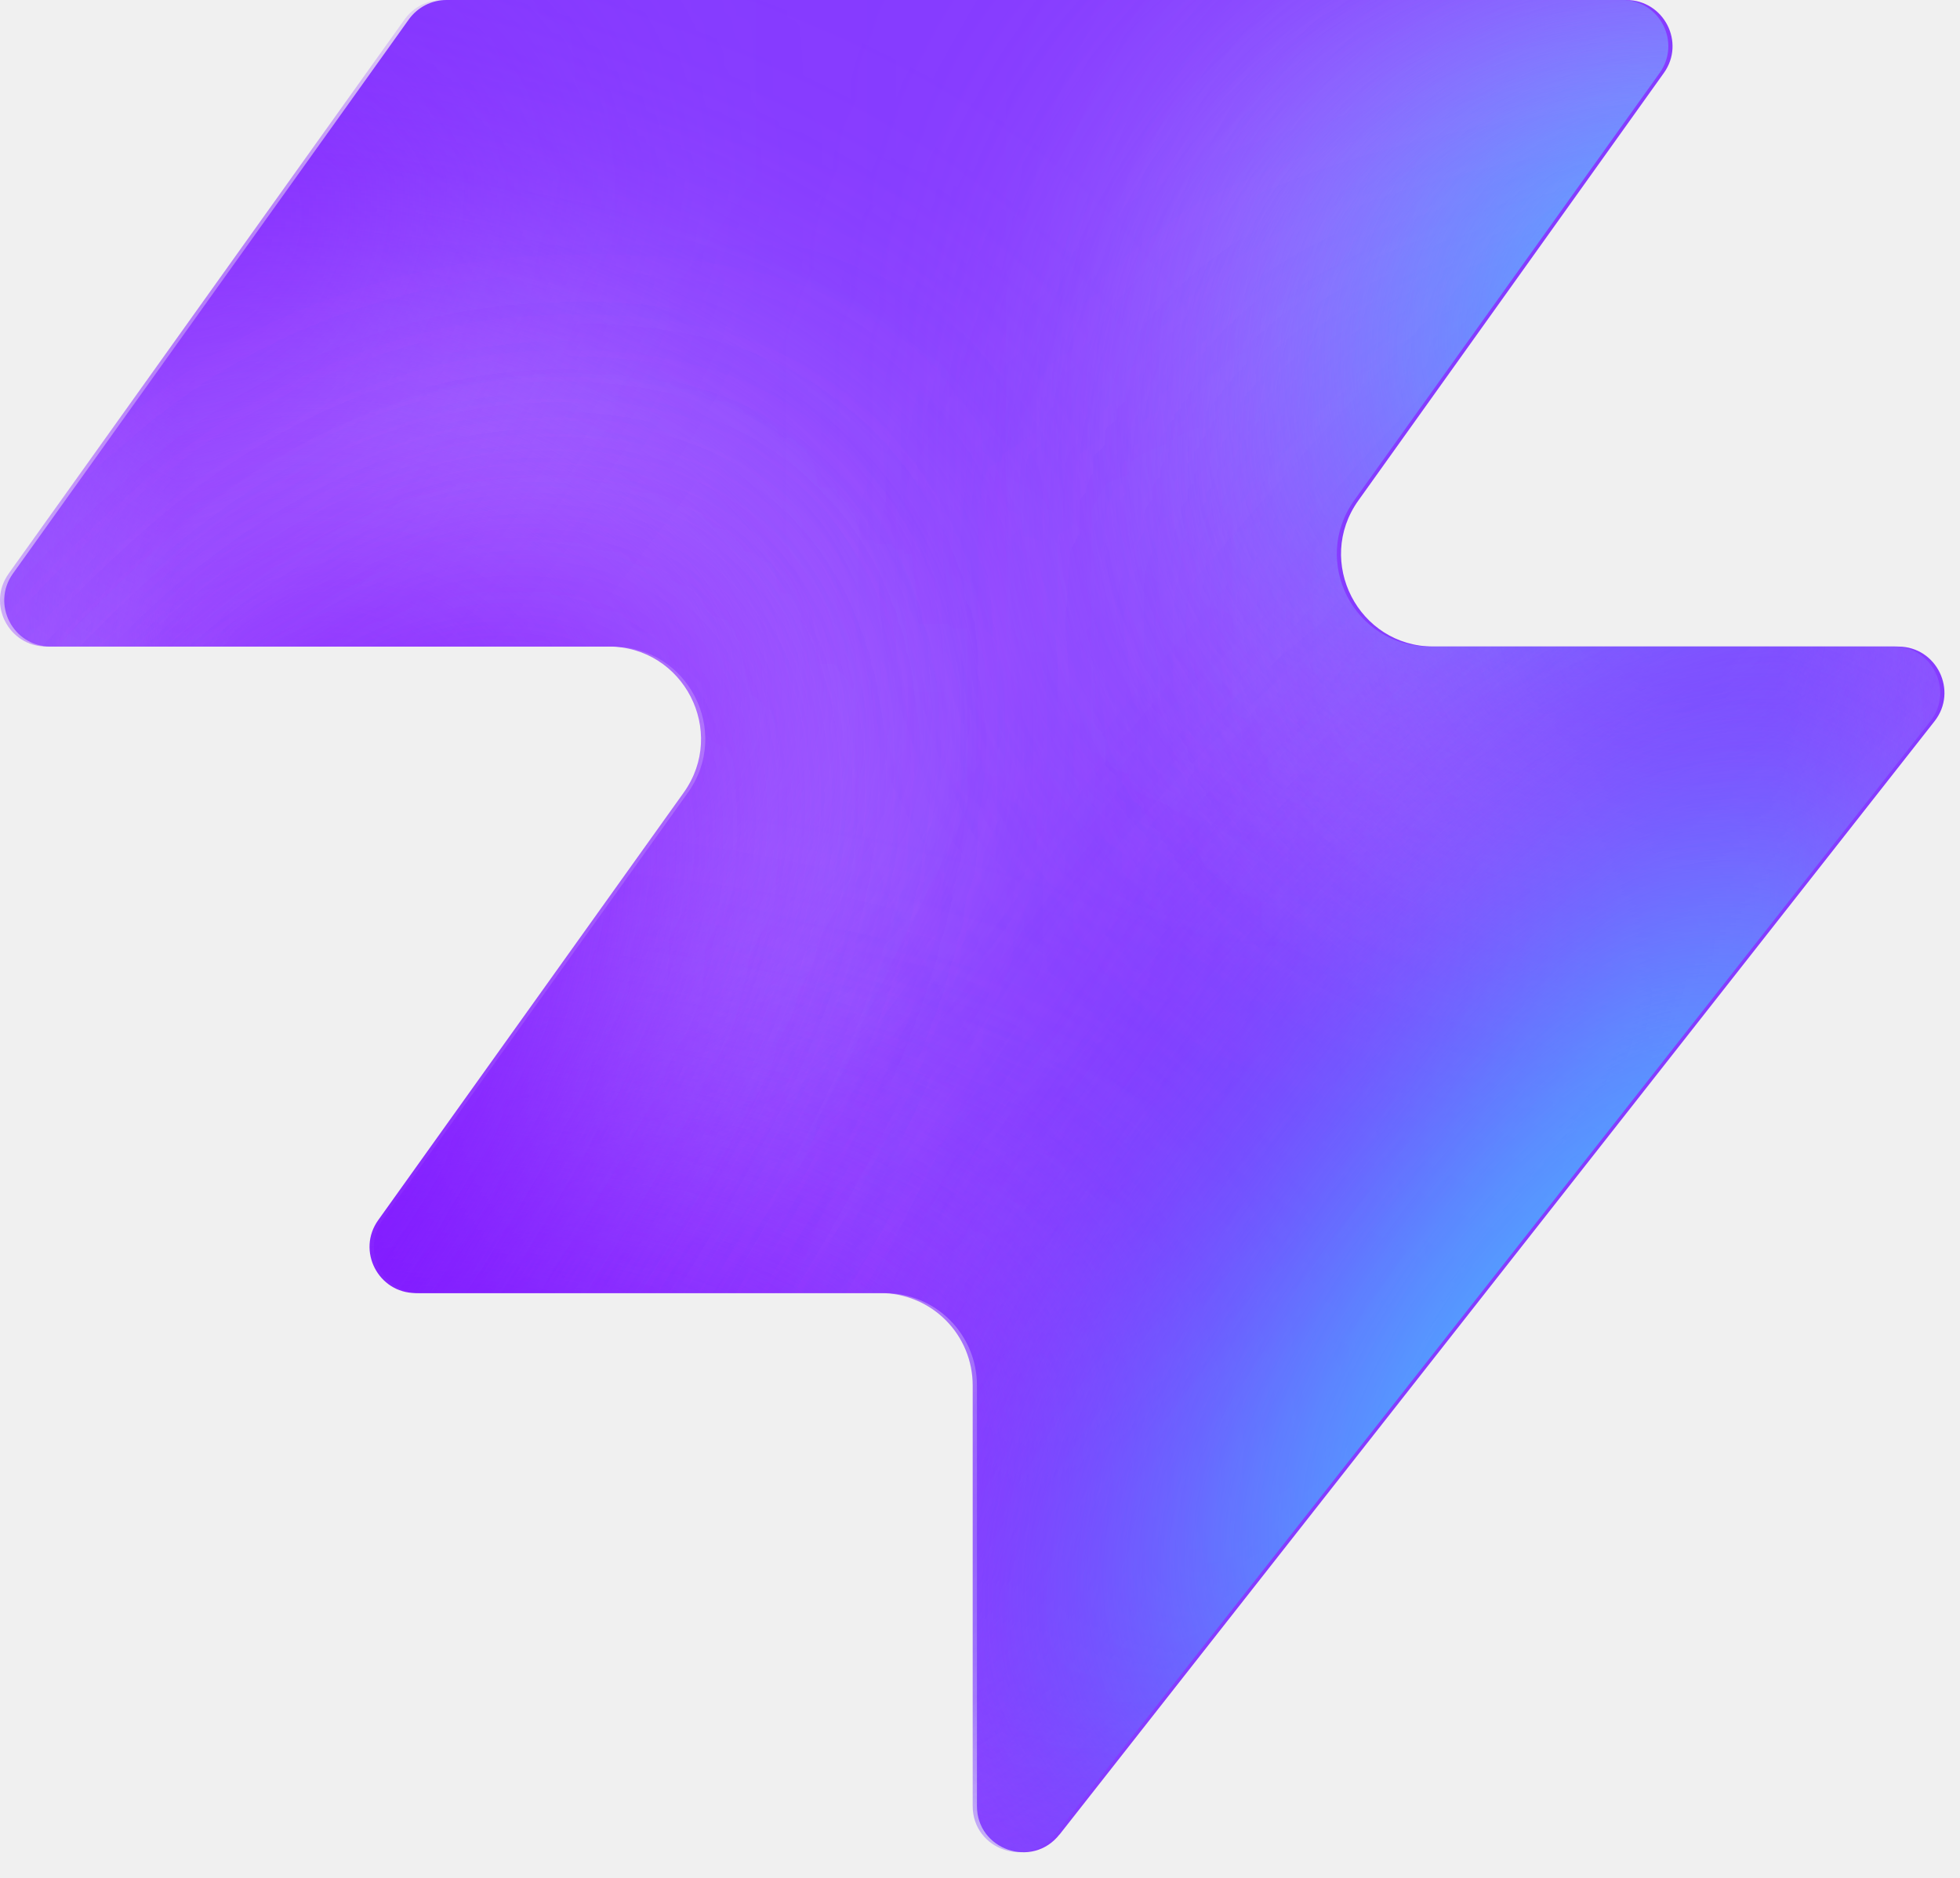
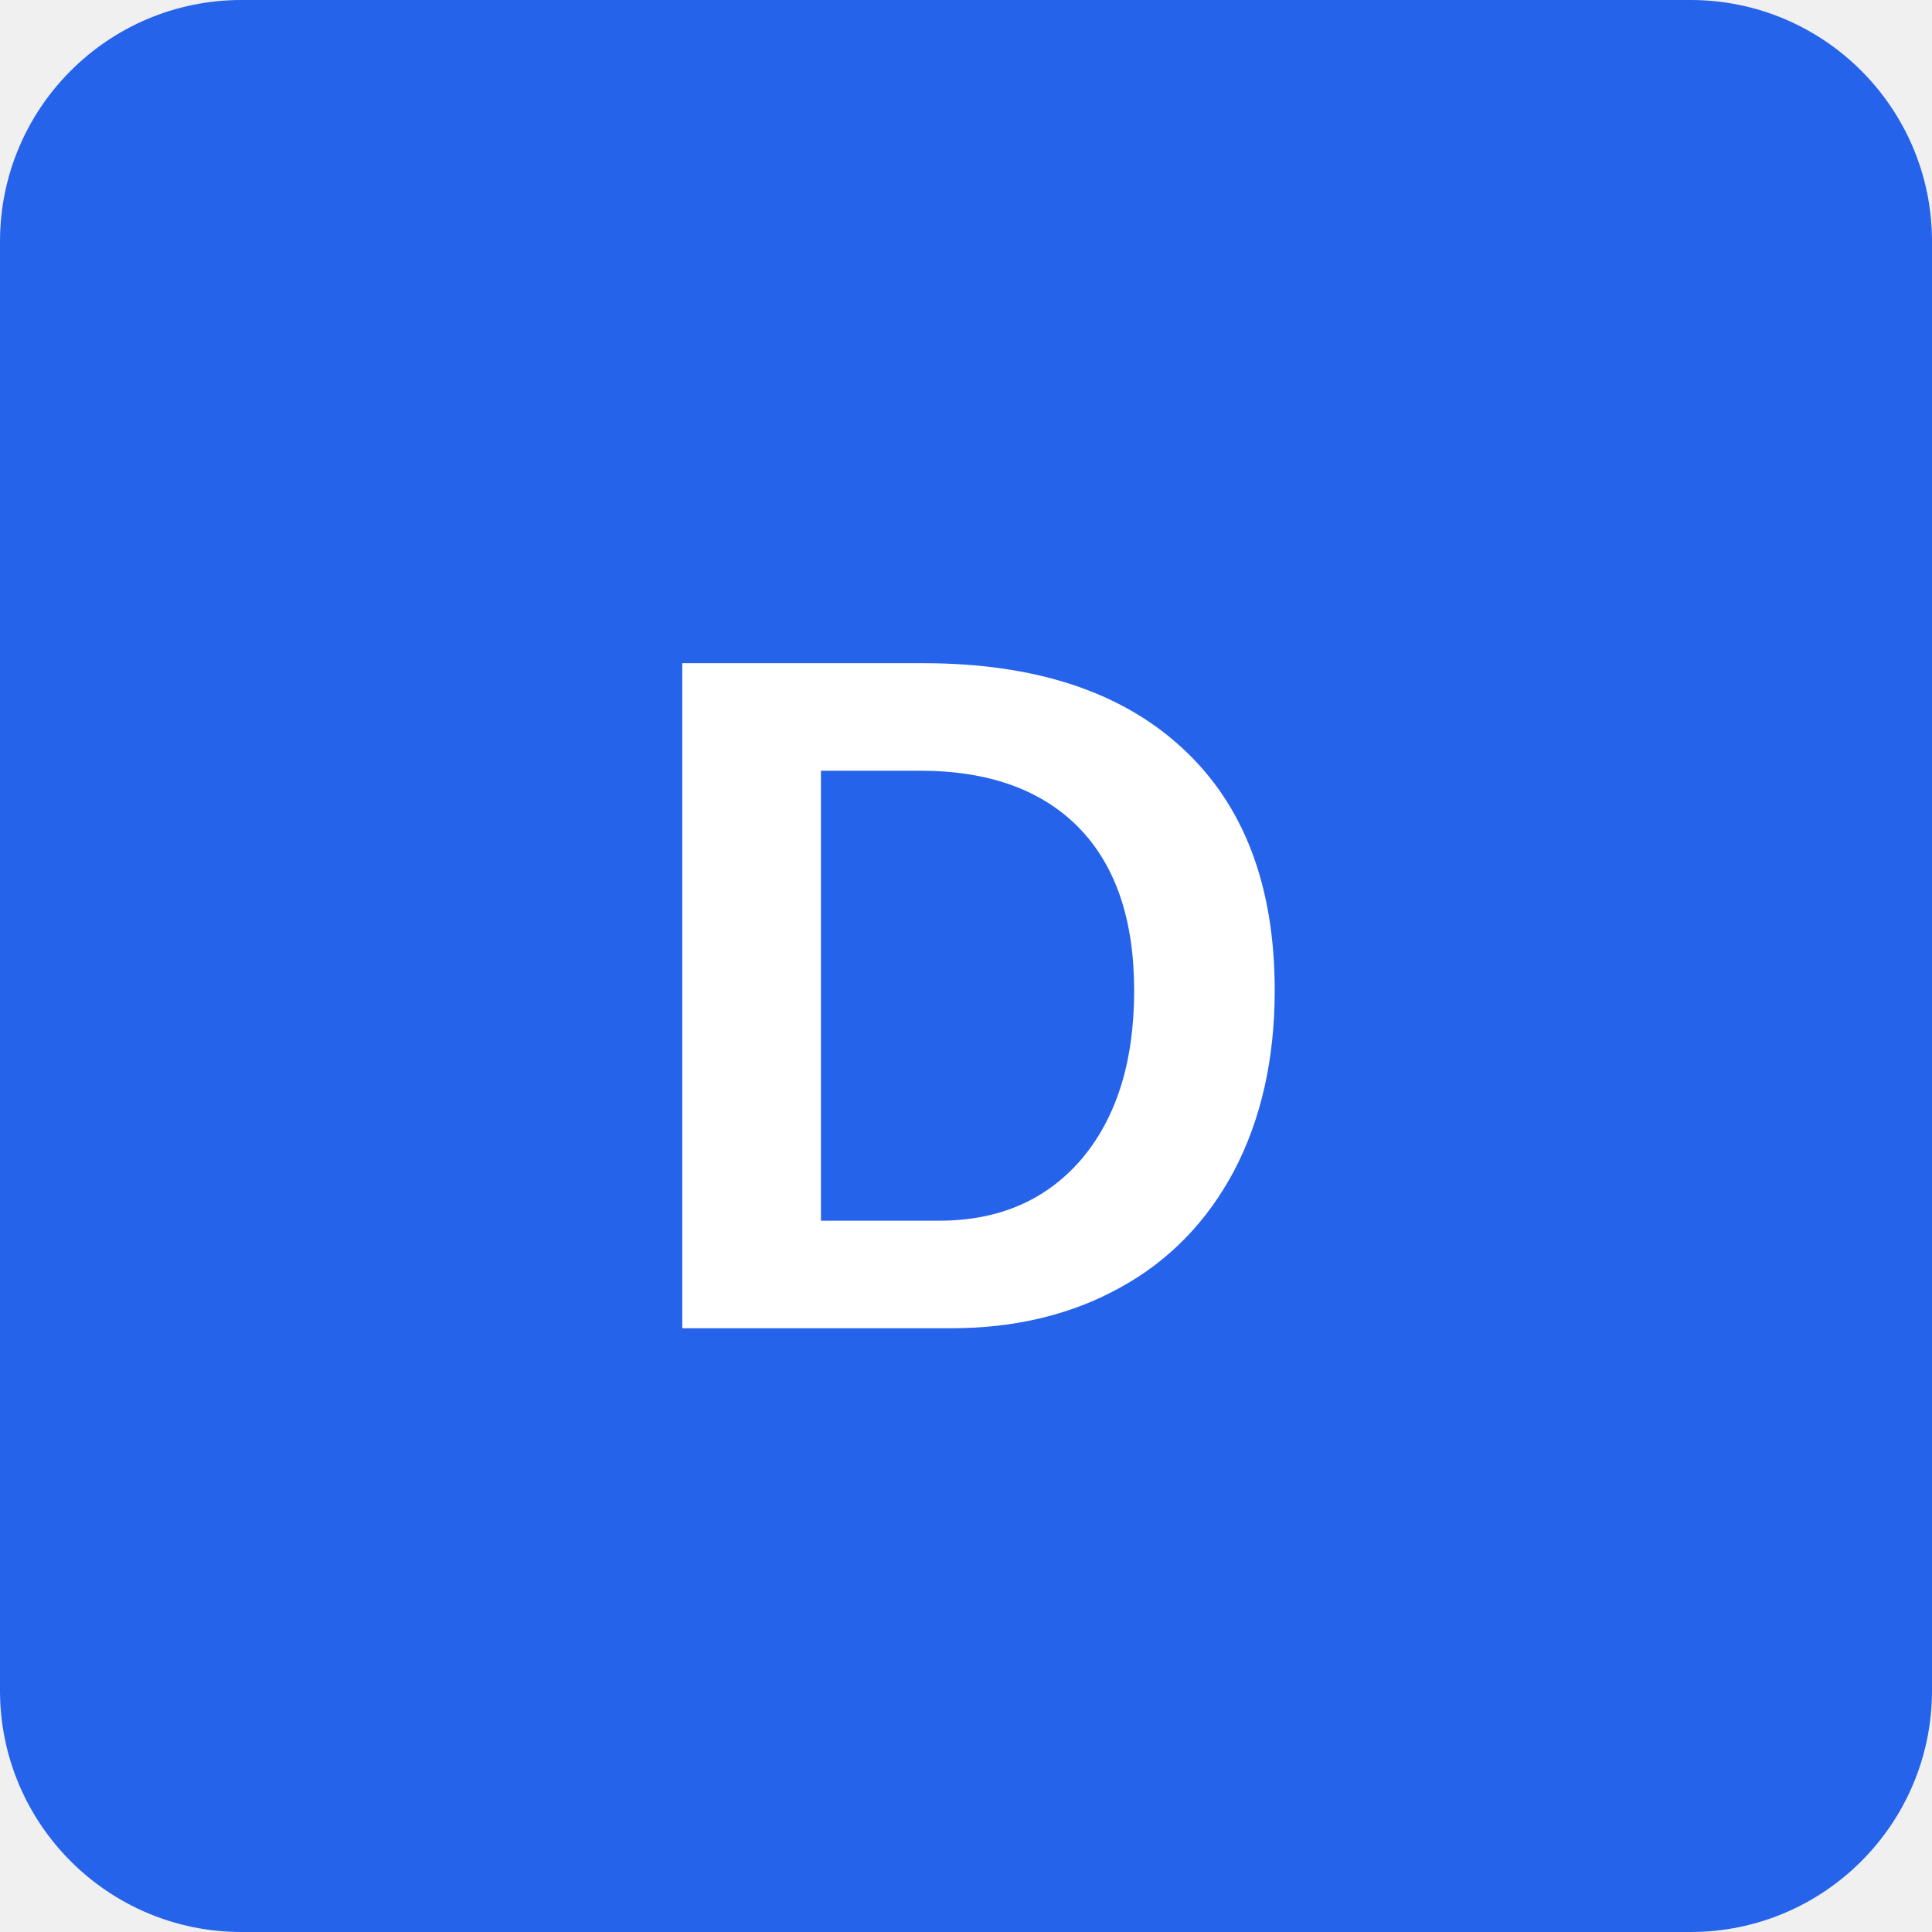
- <svg xmlns="http://www.w3.org/2000/svg" width="48" height="46" fill="none" viewBox="0 0 48 46">
-   <path fill="#863bff" d="M25.946 44.938c-.664.845-2.021.375-2.021-.698V33.937a2.26 2.26 0 0 0-2.262-2.262H10.287c-.92 0-1.456-1.04-.92-1.788l7.48-10.471c1.07-1.497 0-3.578-1.842-3.578H1.237c-.92 0-1.456-1.04-.92-1.788L10.013.474c.214-.297.556-.474.92-.474h28.894c.92 0 1.456 1.04.92 1.788l-7.48 10.471c-1.07 1.498 0 3.579 1.842 3.579h11.377c.943 0 1.473 1.088.89 1.83L25.947 44.94z" style="fill:#863bff;fill:color(display-p3 .525 .23 1);fill-opacity:1" />
-   <mask id="a" width="48" height="46" x="0" y="0" maskUnits="userSpaceOnUse" style="mask-type:alpha">
-     <path fill="#000" d="M25.842 44.938c-.664.844-2.021.375-2.021-.698V33.937a2.26 2.26 0 0 0-2.262-2.262H10.183c-.92 0-1.456-1.04-.92-1.788l7.48-10.471c1.07-1.498 0-3.579-1.842-3.579H1.133c-.92 0-1.456-1.04-.92-1.787L9.91.473c.214-.297.556-.474.92-.474h28.894c.92 0 1.456 1.04.92 1.788l-7.48 10.471c-1.07 1.498 0 3.578 1.842 3.578h11.377c.943 0 1.473 1.088.89 1.832L25.843 44.94z" style="fill:#000;fill-opacity:1" />
-   </mask>
-   <g mask="url(#a)">
-     <g filter="url(#b)">
-       <ellipse cx="5.508" cy="14.704" fill="#ede6ff" rx="5.508" ry="14.704" style="fill:#ede6ff;fill:color(display-p3 .927 .903 1);fill-opacity:1" transform="matrix(.00324 1 1 -.00324 -4.47 31.516)" />
-     </g>
-     <g filter="url(#c)">
-       <ellipse cx="10.399" cy="29.851" fill="#ede6ff" rx="10.399" ry="29.851" style="fill:#ede6ff;fill:color(display-p3 .927 .903 1);fill-opacity:1" transform="matrix(.00324 1 1 -.00324 -39.328 7.883)" />
-     </g>
-     <g filter="url(#d)">
-       <ellipse cx="5.508" cy="30.487" fill="#7e14ff" rx="5.508" ry="30.487" style="fill:#7e14ff;fill:color(display-p3 .492 .077 1);fill-opacity:1" transform="rotate(89.814 -25.913 -14.639)scale(1 -1)" />
-     </g>
-     <g filter="url(#e)">
-       <ellipse cx="5.508" cy="30.599" fill="#7e14ff" rx="5.508" ry="30.599" style="fill:#7e14ff;fill:color(display-p3 .492 .077 1);fill-opacity:1" transform="rotate(89.814 -32.644 -3.334)scale(1 -1)" />
-     </g>
-     <g filter="url(#f)">
-       <ellipse cx="5.508" cy="30.599" fill="#7e14ff" rx="5.508" ry="30.599" style="fill:#7e14ff;fill:color(display-p3 .492 .077 1);fill-opacity:1" transform="matrix(.00324 1 1 -.00324 -34.34 30.47)" />
-     </g>
-     <g filter="url(#g)">
-       <ellipse cx="14.072" cy="22.078" fill="#ede6ff" rx="14.072" ry="22.078" style="fill:#ede6ff;fill:color(display-p3 .927 .903 1);fill-opacity:1" transform="rotate(93.35 24.506 48.493)scale(-1 1)" />
-     </g>
-     <g filter="url(#h)">
-       <ellipse cx="3.47" cy="21.501" fill="#7e14ff" rx="3.47" ry="21.501" style="fill:#7e14ff;fill:color(display-p3 .492 .077 1);fill-opacity:1" transform="rotate(89.009 28.708 47.59)scale(-1 1)" />
-     </g>
-     <g filter="url(#i)">
-       <ellipse cx="3.47" cy="21.501" fill="#7e14ff" rx="3.47" ry="21.501" style="fill:#7e14ff;fill:color(display-p3 .492 .077 1);fill-opacity:1" transform="rotate(89.009 28.708 47.59)scale(-1 1)" />
-     </g>
-     <g filter="url(#j)">
-       <ellipse cx=".387" cy="8.972" fill="#7e14ff" rx="4.407" ry="29.108" style="fill:#7e14ff;fill:color(display-p3 .492 .077 1);fill-opacity:1" transform="rotate(39.51 .387 8.972)" />
-     </g>
-     <g filter="url(#k)">
-       <ellipse cx="47.523" cy="-6.092" fill="#7e14ff" rx="4.407" ry="29.108" style="fill:#7e14ff;fill:color(display-p3 .492 .077 1);fill-opacity:1" transform="rotate(37.892 47.523 -6.092)" />
-     </g>
-     <g filter="url(#l)">
-       <ellipse cx="41.412" cy="6.333" fill="#47bfff" rx="5.971" ry="9.665" style="fill:#47bfff;fill:color(display-p3 .28 .748 1);fill-opacity:1" transform="rotate(37.892 41.412 6.333)" />
-     </g>
-     <g filter="url(#m)">
-       <ellipse cx="-1.879" cy="38.332" fill="#7e14ff" rx="4.407" ry="29.108" style="fill:#7e14ff;fill:color(display-p3 .492 .077 1);fill-opacity:1" transform="rotate(37.892 -1.88 38.332)" />
-     </g>
-     <g filter="url(#n)">
-       <ellipse cx="-1.879" cy="38.332" fill="#7e14ff" rx="4.407" ry="29.108" style="fill:#7e14ff;fill:color(display-p3 .492 .077 1);fill-opacity:1" transform="rotate(37.892 -1.88 38.332)" />
-     </g>
-     <g filter="url(#o)">
-       <ellipse cx="35.651" cy="29.907" fill="#7e14ff" rx="4.407" ry="29.108" style="fill:#7e14ff;fill:color(display-p3 .492 .077 1);fill-opacity:1" transform="rotate(37.892 35.651 29.907)" />
-     </g>
-     <g filter="url(#p)">
-       <ellipse cx="38.418" cy="32.4" fill="#47bfff" rx="5.971" ry="15.297" style="fill:#47bfff;fill:color(display-p3 .28 .748 1);fill-opacity:1" transform="rotate(37.892 38.418 32.4)" />
-     </g>
-   </g>
-   <defs>
-     <filter id="b" width="60.045" height="41.654" x="-19.77" y="16.149" color-interpolation-filters="sRGB" filterUnits="userSpaceOnUse">
-       <feFlood flood-opacity="0" result="BackgroundImageFix" />
-       <feBlend in="SourceGraphic" in2="BackgroundImageFix" result="shape" />
-       <feGaussianBlur result="effect1_foregroundBlur_2002_17158" stdDeviation="7.659" />
-     </filter>
-     <filter id="c" width="90.34" height="51.437" x="-54.613" y="-7.533" color-interpolation-filters="sRGB" filterUnits="userSpaceOnUse">
-       <feFlood flood-opacity="0" result="BackgroundImageFix" />
-       <feBlend in="SourceGraphic" in2="BackgroundImageFix" result="shape" />
-       <feGaussianBlur result="effect1_foregroundBlur_2002_17158" stdDeviation="7.659" />
-     </filter>
-     <filter id="d" width="79.355" height="29.4" x="-49.64" y="2.03" color-interpolation-filters="sRGB" filterUnits="userSpaceOnUse">
-       <feFlood flood-opacity="0" result="BackgroundImageFix" />
-       <feBlend in="SourceGraphic" in2="BackgroundImageFix" result="shape" />
-       <feGaussianBlur result="effect1_foregroundBlur_2002_17158" stdDeviation="4.596" />
-     </filter>
-     <filter id="e" width="79.579" height="29.4" x="-45.045" y="20.029" color-interpolation-filters="sRGB" filterUnits="userSpaceOnUse">
-       <feFlood flood-opacity="0" result="BackgroundImageFix" />
-       <feBlend in="SourceGraphic" in2="BackgroundImageFix" result="shape" />
-       <feGaussianBlur result="effect1_foregroundBlur_2002_17158" stdDeviation="4.596" />
-     </filter>
-     <filter id="f" width="79.579" height="29.4" x="-43.513" y="21.178" color-interpolation-filters="sRGB" filterUnits="userSpaceOnUse">
-       <feFlood flood-opacity="0" result="BackgroundImageFix" />
-       <feBlend in="SourceGraphic" in2="BackgroundImageFix" result="shape" />
-       <feGaussianBlur result="effect1_foregroundBlur_2002_17158" stdDeviation="4.596" />
-     </filter>
-     <filter id="g" width="74.749" height="58.852" x="15.756" y="-17.901" color-interpolation-filters="sRGB" filterUnits="userSpaceOnUse">
-       <feFlood flood-opacity="0" result="BackgroundImageFix" />
-       <feBlend in="SourceGraphic" in2="BackgroundImageFix" result="shape" />
-       <feGaussianBlur result="effect1_foregroundBlur_2002_17158" stdDeviation="7.659" />
-     </filter>
-     <filter id="h" width="61.377" height="25.362" x="23.548" y="2.284" color-interpolation-filters="sRGB" filterUnits="userSpaceOnUse">
-       <feFlood flood-opacity="0" result="BackgroundImageFix" />
-       <feBlend in="SourceGraphic" in2="BackgroundImageFix" result="shape" />
-       <feGaussianBlur result="effect1_foregroundBlur_2002_17158" stdDeviation="4.596" />
-     </filter>
-     <filter id="i" width="61.377" height="25.362" x="23.548" y="2.284" color-interpolation-filters="sRGB" filterUnits="userSpaceOnUse">
-       <feFlood flood-opacity="0" result="BackgroundImageFix" />
-       <feBlend in="SourceGraphic" in2="BackgroundImageFix" result="shape" />
-       <feGaussianBlur result="effect1_foregroundBlur_2002_17158" stdDeviation="4.596" />
-     </filter>
-     <filter id="j" width="56.045" height="63.649" x="-27.636" y="-22.853" color-interpolation-filters="sRGB" filterUnits="userSpaceOnUse">
-       <feFlood flood-opacity="0" result="BackgroundImageFix" />
-       <feBlend in="SourceGraphic" in2="BackgroundImageFix" result="shape" />
-       <feGaussianBlur result="effect1_foregroundBlur_2002_17158" stdDeviation="4.596" />
-     </filter>
-     <filter id="k" width="54.814" height="64.646" x="20.116" y="-38.415" color-interpolation-filters="sRGB" filterUnits="userSpaceOnUse">
-       <feFlood flood-opacity="0" result="BackgroundImageFix" />
-       <feBlend in="SourceGraphic" in2="BackgroundImageFix" result="shape" />
-       <feGaussianBlur result="effect1_foregroundBlur_2002_17158" stdDeviation="4.596" />
-     </filter>
-     <filter id="l" width="33.541" height="35.313" x="24.641" y="-11.323" color-interpolation-filters="sRGB" filterUnits="userSpaceOnUse">
-       <feFlood flood-opacity="0" result="BackgroundImageFix" />
-       <feBlend in="SourceGraphic" in2="BackgroundImageFix" result="shape" />
-       <feGaussianBlur result="effect1_foregroundBlur_2002_17158" stdDeviation="4.596" />
-     </filter>
-     <filter id="m" width="54.814" height="64.646" x="-29.286" y="6.009" color-interpolation-filters="sRGB" filterUnits="userSpaceOnUse">
-       <feFlood flood-opacity="0" result="BackgroundImageFix" />
-       <feBlend in="SourceGraphic" in2="BackgroundImageFix" result="shape" />
-       <feGaussianBlur result="effect1_foregroundBlur_2002_17158" stdDeviation="4.596" />
-     </filter>
-     <filter id="n" width="54.814" height="64.646" x="-29.286" y="6.009" color-interpolation-filters="sRGB" filterUnits="userSpaceOnUse">
-       <feFlood flood-opacity="0" result="BackgroundImageFix" />
-       <feBlend in="SourceGraphic" in2="BackgroundImageFix" result="shape" />
-       <feGaussianBlur result="effect1_foregroundBlur_2002_17158" stdDeviation="4.596" />
-     </filter>
-     <filter id="o" width="54.814" height="64.646" x="8.244" y="-2.416" color-interpolation-filters="sRGB" filterUnits="userSpaceOnUse">
-       <feFlood flood-opacity="0" result="BackgroundImageFix" />
-       <feBlend in="SourceGraphic" in2="BackgroundImageFix" result="shape" />
-       <feGaussianBlur result="effect1_foregroundBlur_2002_17158" stdDeviation="4.596" />
-     </filter>
-     <filter id="p" width="39.409" height="43.623" x="18.713" y="10.588" color-interpolation-filters="sRGB" filterUnits="userSpaceOnUse">
-       <feFlood flood-opacity="0" result="BackgroundImageFix" />
-       <feBlend in="SourceGraphic" in2="BackgroundImageFix" result="shape" />
-       <feGaussianBlur result="effect1_foregroundBlur_2002_17158" stdDeviation="4.596" />
-     </filter>
-   </defs>
+ <svg xmlns="http://www.w3.org/2000/svg" viewBox="0 0 32 32">
+   <rect width="32" height="32" fill="#2563eb" rx="4" />
+   <text x="16" y="22" font-family="Arial, sans-serif" font-size="16" font-weight="bold" fill="white" text-anchor="middle">D</text>
</svg>
